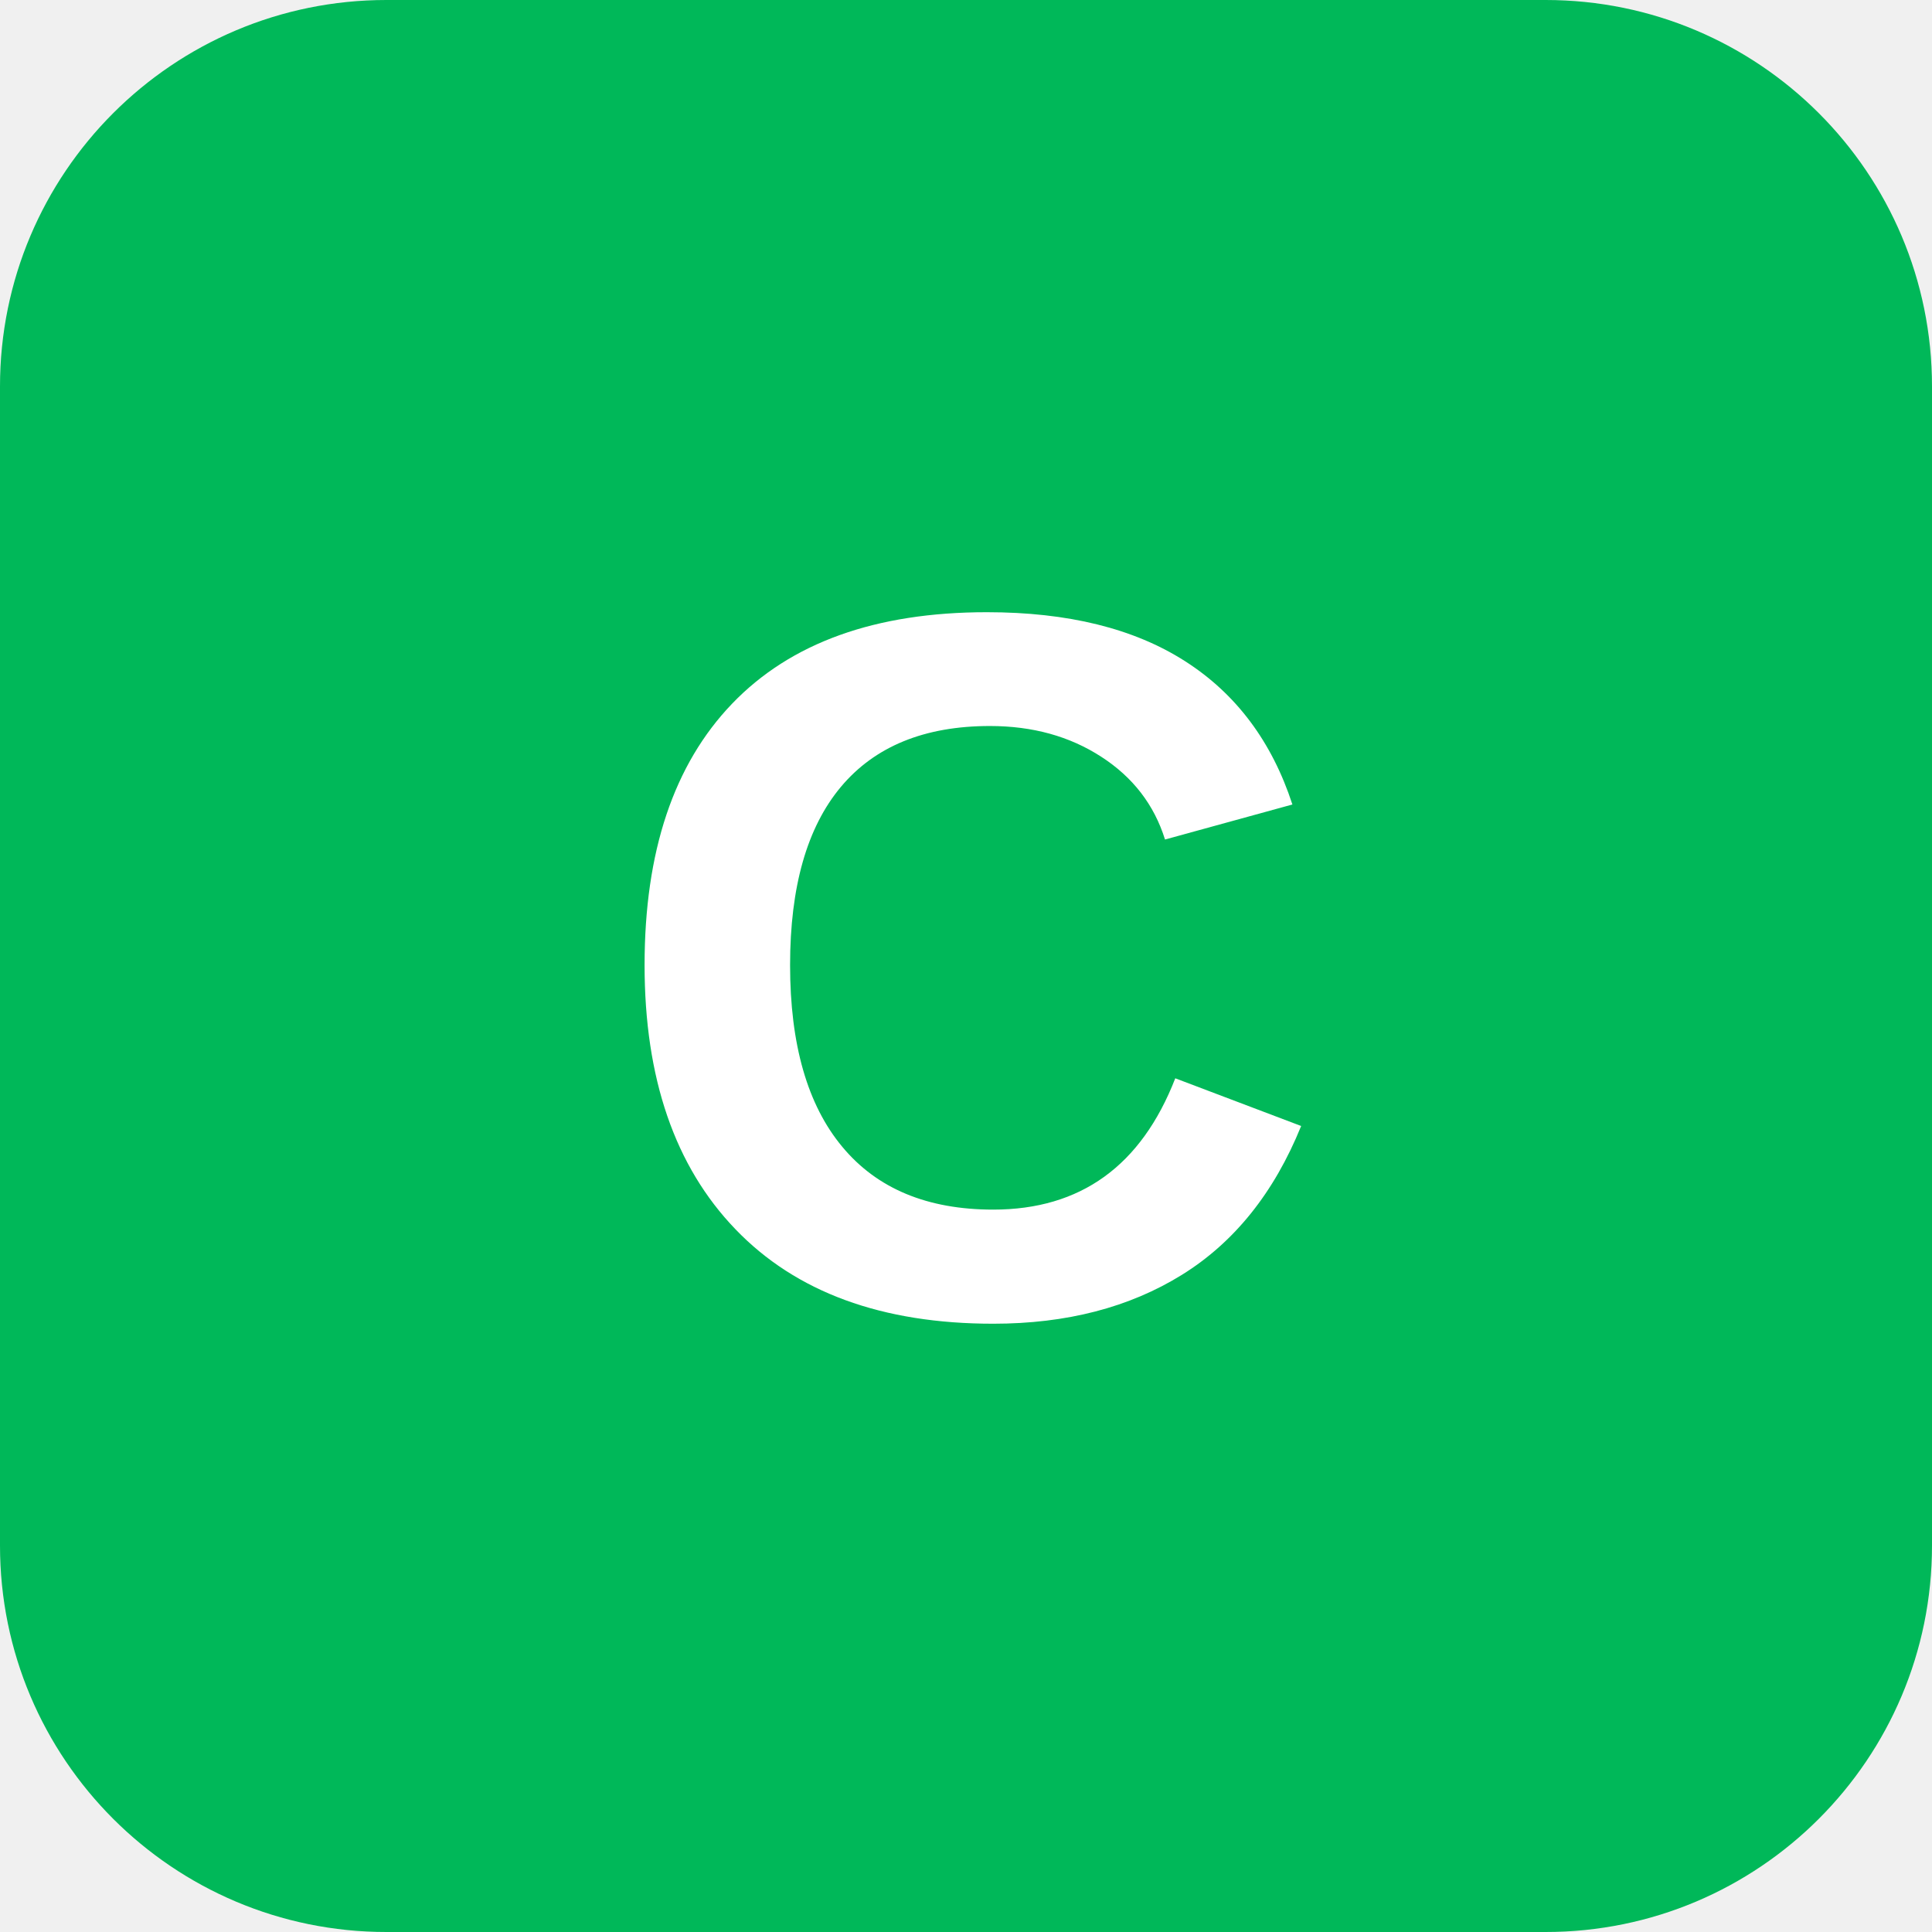
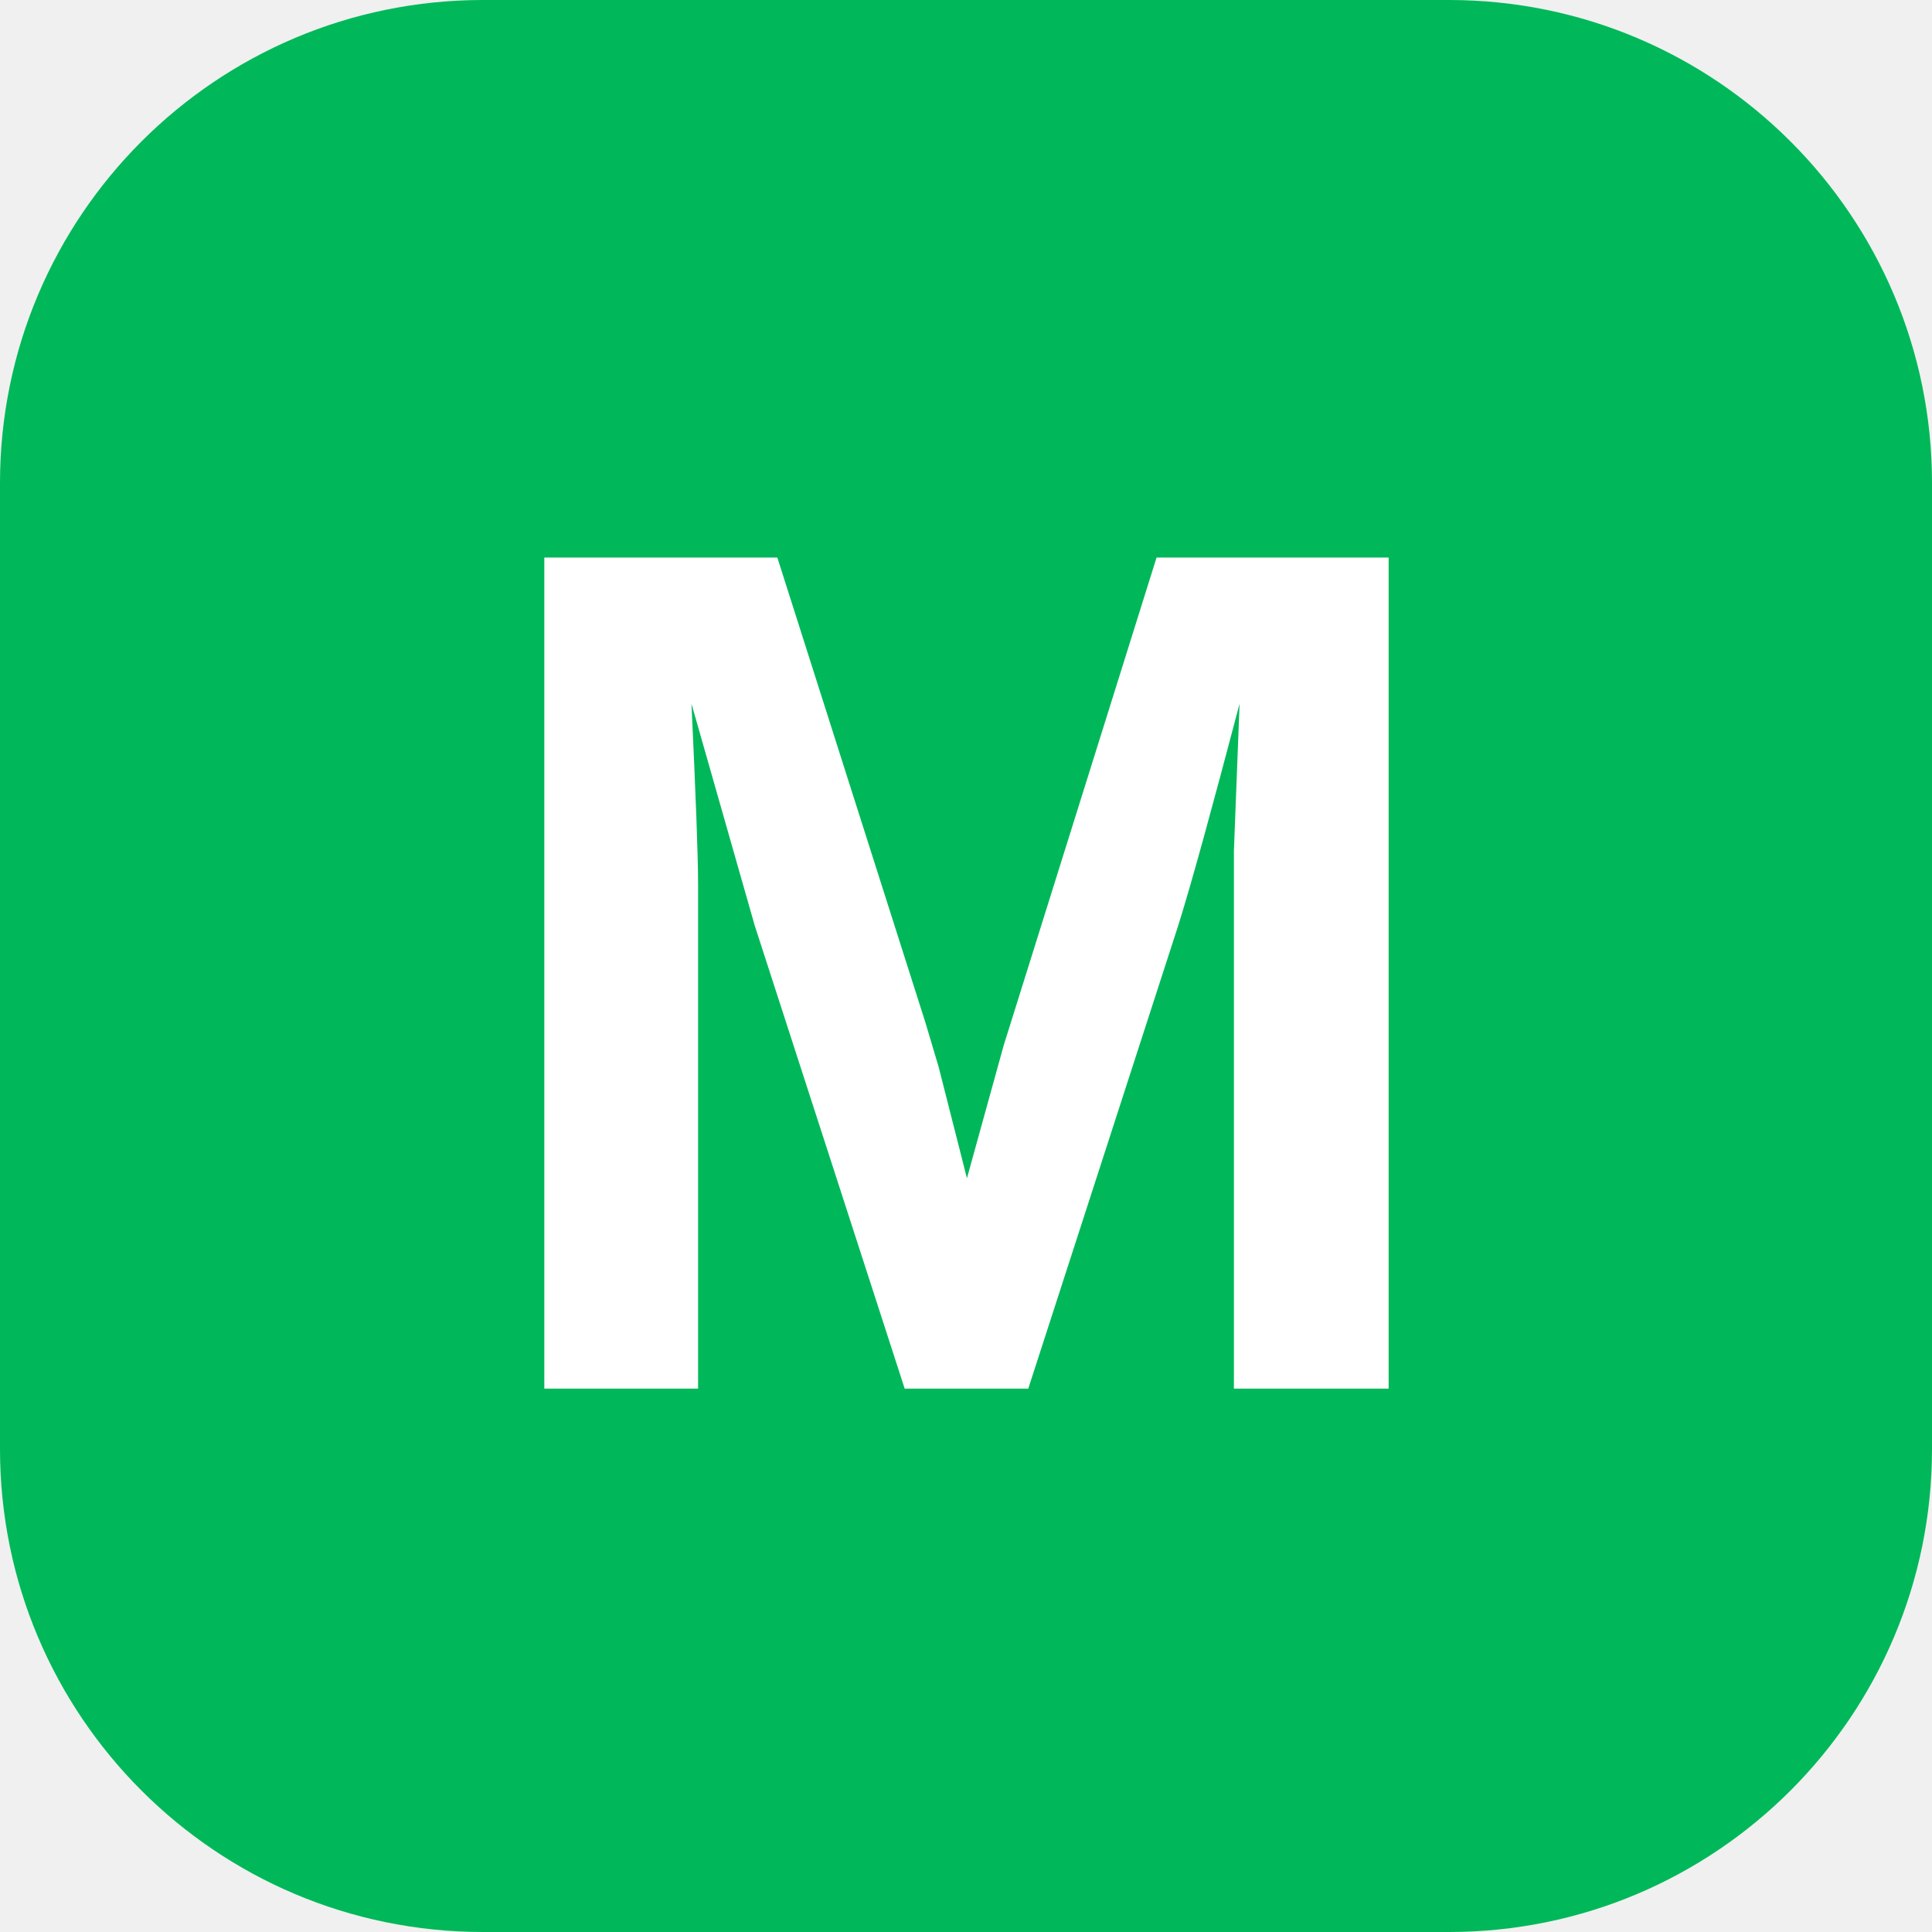
- <svg xmlns="http://www.w3.org/2000/svg" viewBox="0 0 100 100">
-   <rect width="100" height="100" rx="20" fill="#00b859" />
-   <text x="50" y="68" font-family="Arial, sans-serif" font-size="52" font-weight="bold" text-anchor="middle" fill="white">C</text>
+ <svg xmlns="http://www.w3.org/2000/svg" viewBox="0 0 32 32">
+   <rect width="32" height="32" rx="8" fill="#00b859" />
+   <text x="16" y="23" font-family="Arial, sans-serif" font-size="20" font-weight="700" fill="white" text-anchor="middle">M</text>
</svg>
